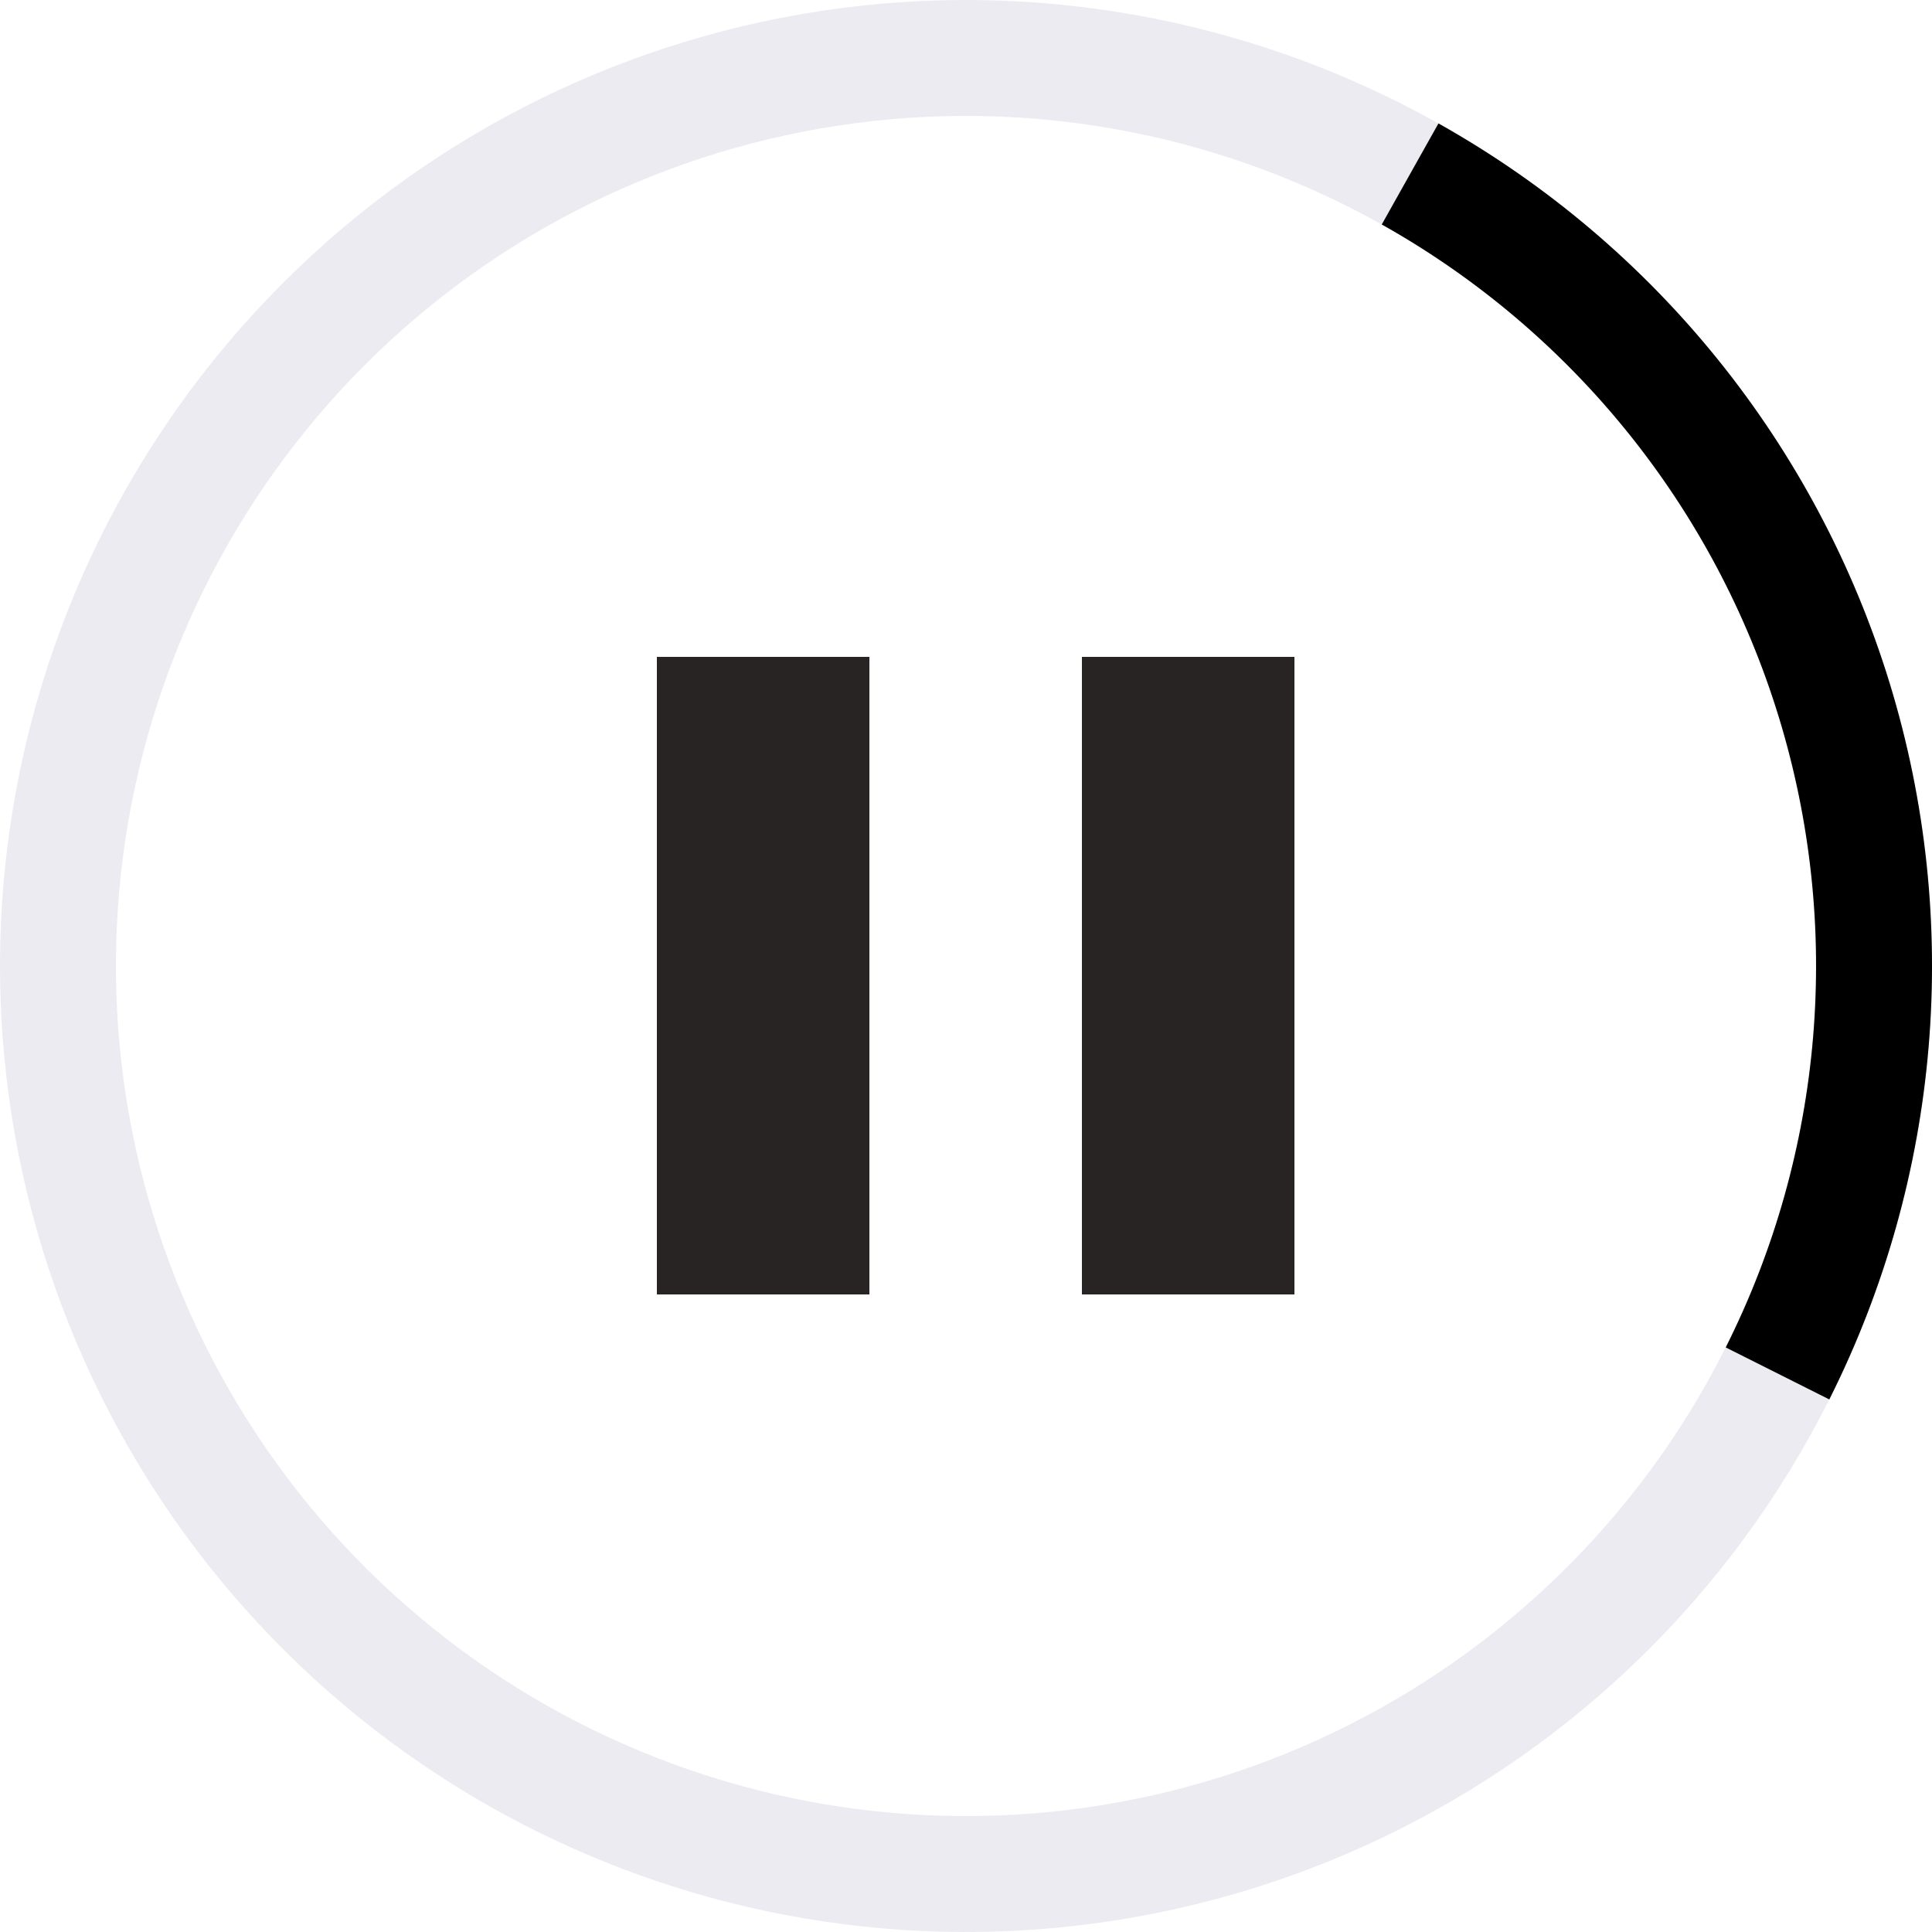
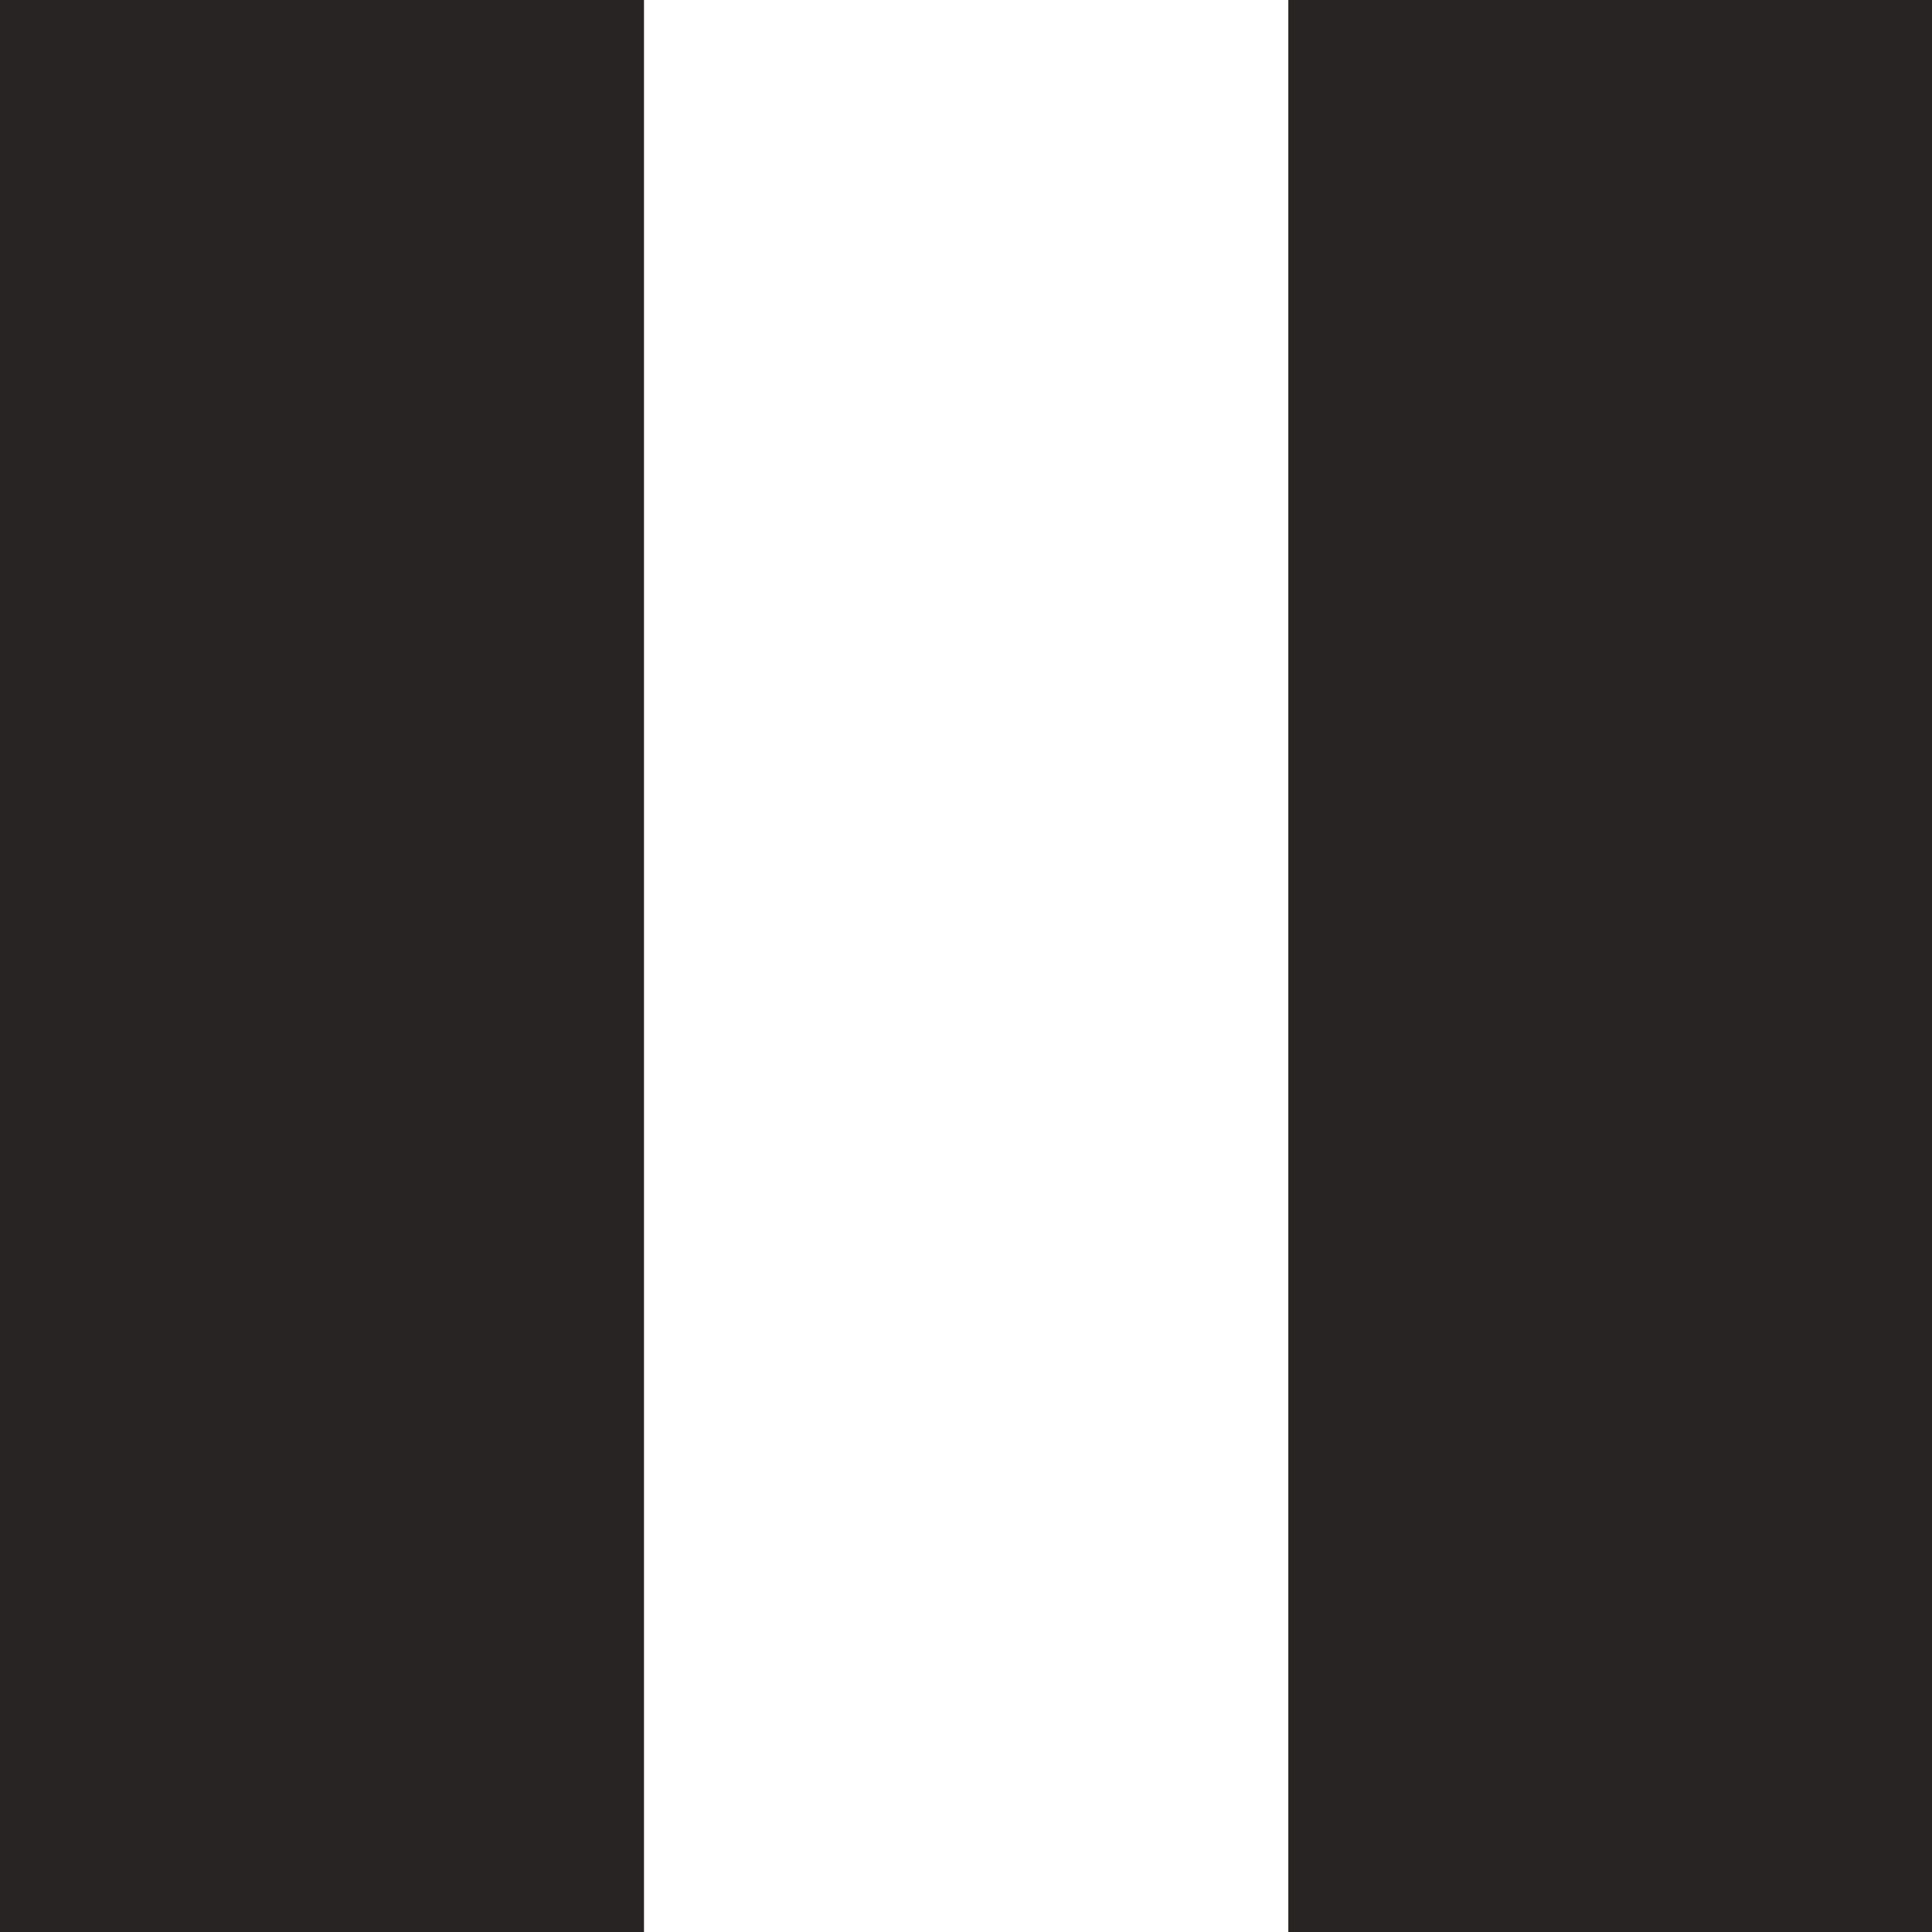
- <svg xmlns="http://www.w3.org/2000/svg" width="26" height="26" viewBox="0 0 26 26" fill="none">
-   <g id="æå">
-     <path id="Ellipse 19" d="M19.5 1.742C17.022 0.311 14.14 -0.262 11.303 0.111C8.466 0.485 5.831 1.784 3.808 3.808C1.784 5.831 0.485 8.466 0.111 11.303C-0.262 14.14 0.311 17.022 1.742 19.5C3.173 21.978 5.381 23.915 8.025 25.01C10.669 26.106 13.6 26.298 16.365 25.557C19.129 24.816 21.572 23.184 23.314 20.914C25.056 18.643 26 15.862 26 13H24.44C24.44 15.518 23.609 17.966 22.076 19.964C20.543 21.962 18.393 23.398 15.961 24.05C13.528 24.702 10.949 24.533 8.622 23.569C6.295 22.605 4.352 20.901 3.093 18.72C1.833 16.539 1.329 14.004 1.658 11.507C1.987 9.01 3.13 6.691 4.911 4.911C6.691 3.13 9.01 1.987 11.507 1.658C14.004 1.329 16.539 1.833 18.72 3.093L19.5 1.742Z" fill="#ECEBF1" />
-     <path id="Ellipse 20" d="M24.618 18.833C26.119 15.844 26.41 12.391 25.43 9.192C24.45 5.994 22.275 3.296 19.358 1.661L18.595 3.021C21.162 4.461 23.076 6.835 23.938 9.649C24.8 12.464 24.545 15.502 23.224 18.133L24.618 18.833Z" fill="black" />
-     <rect id="Rectangle 16" x="8.84" y="8.84" width="2.86" height="8.58" fill="#282424" />
-     <rect id="Rectangle 17" x="14.56" y="8.84" width="2.86" height="8.58" fill="#282424" />
-   </g>
+ <svg xmlns="http://www.w3.org/2000/svg" width="6" height="6" viewBox="0 0 6 6" fill="none">
+   <rect x="4.001" width="2" height="6" fill="#282424" />
+   <rect width="2" height="6" fill="#282424" />
</svg>
